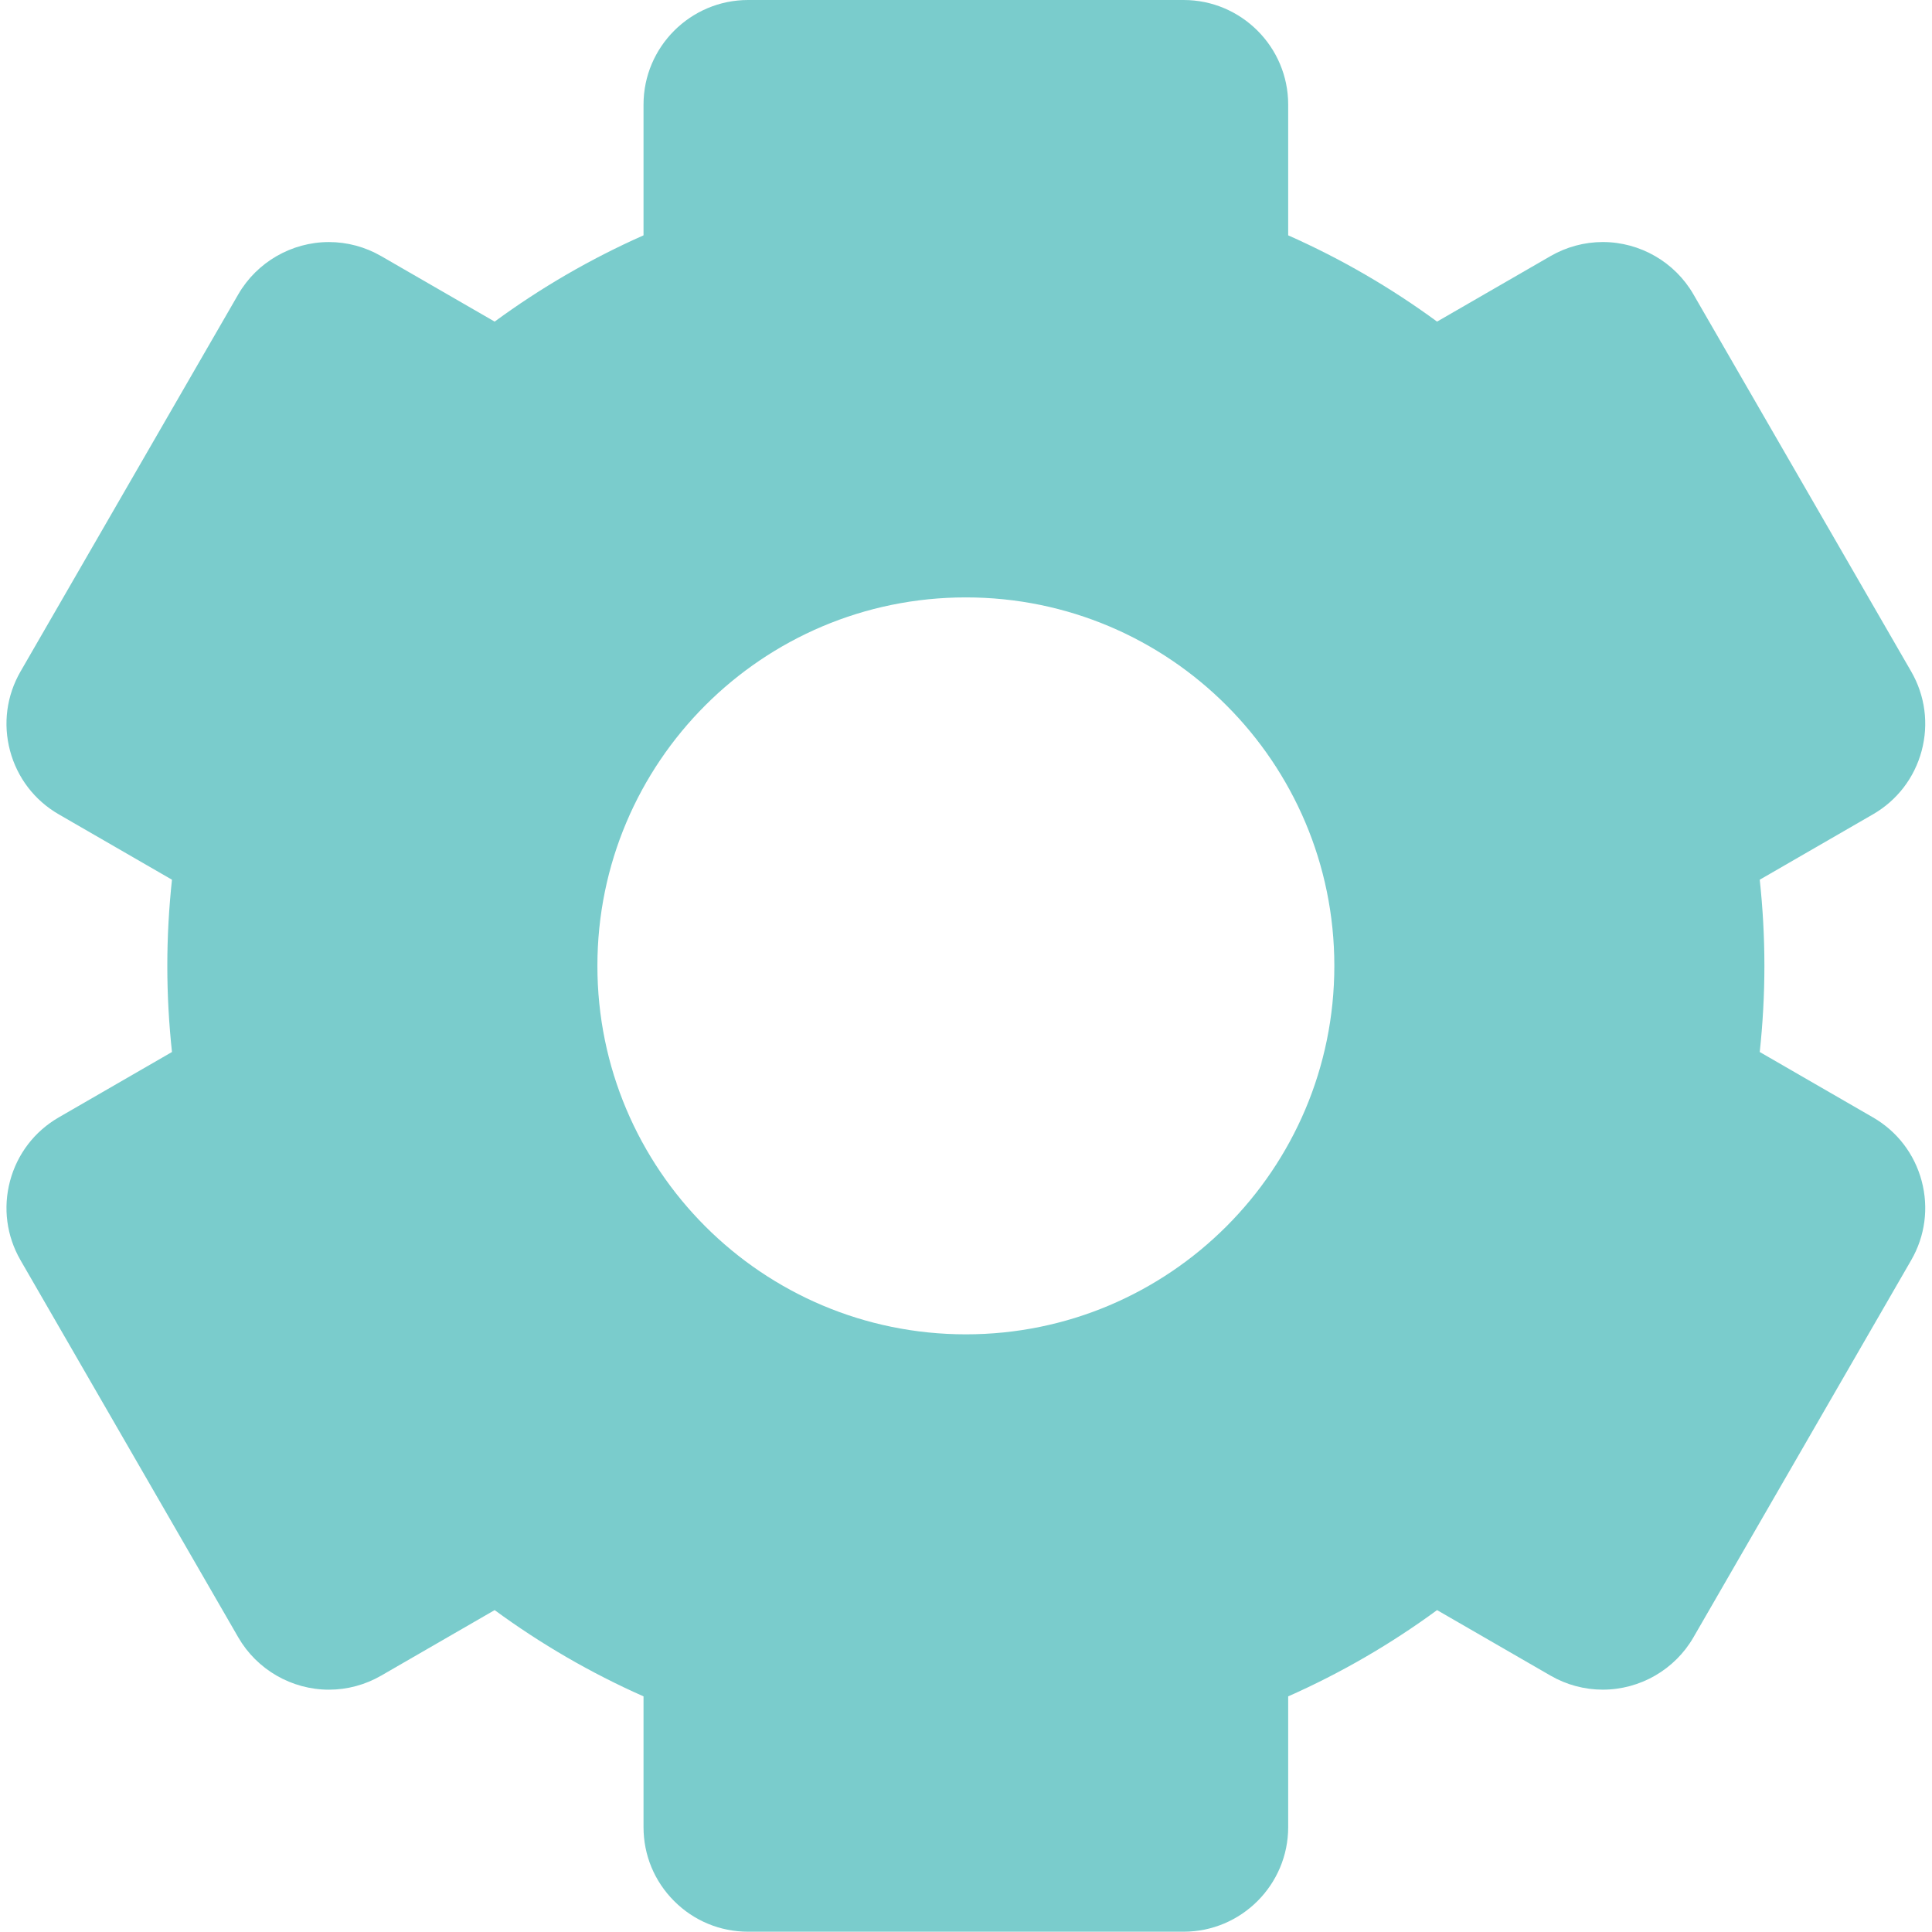
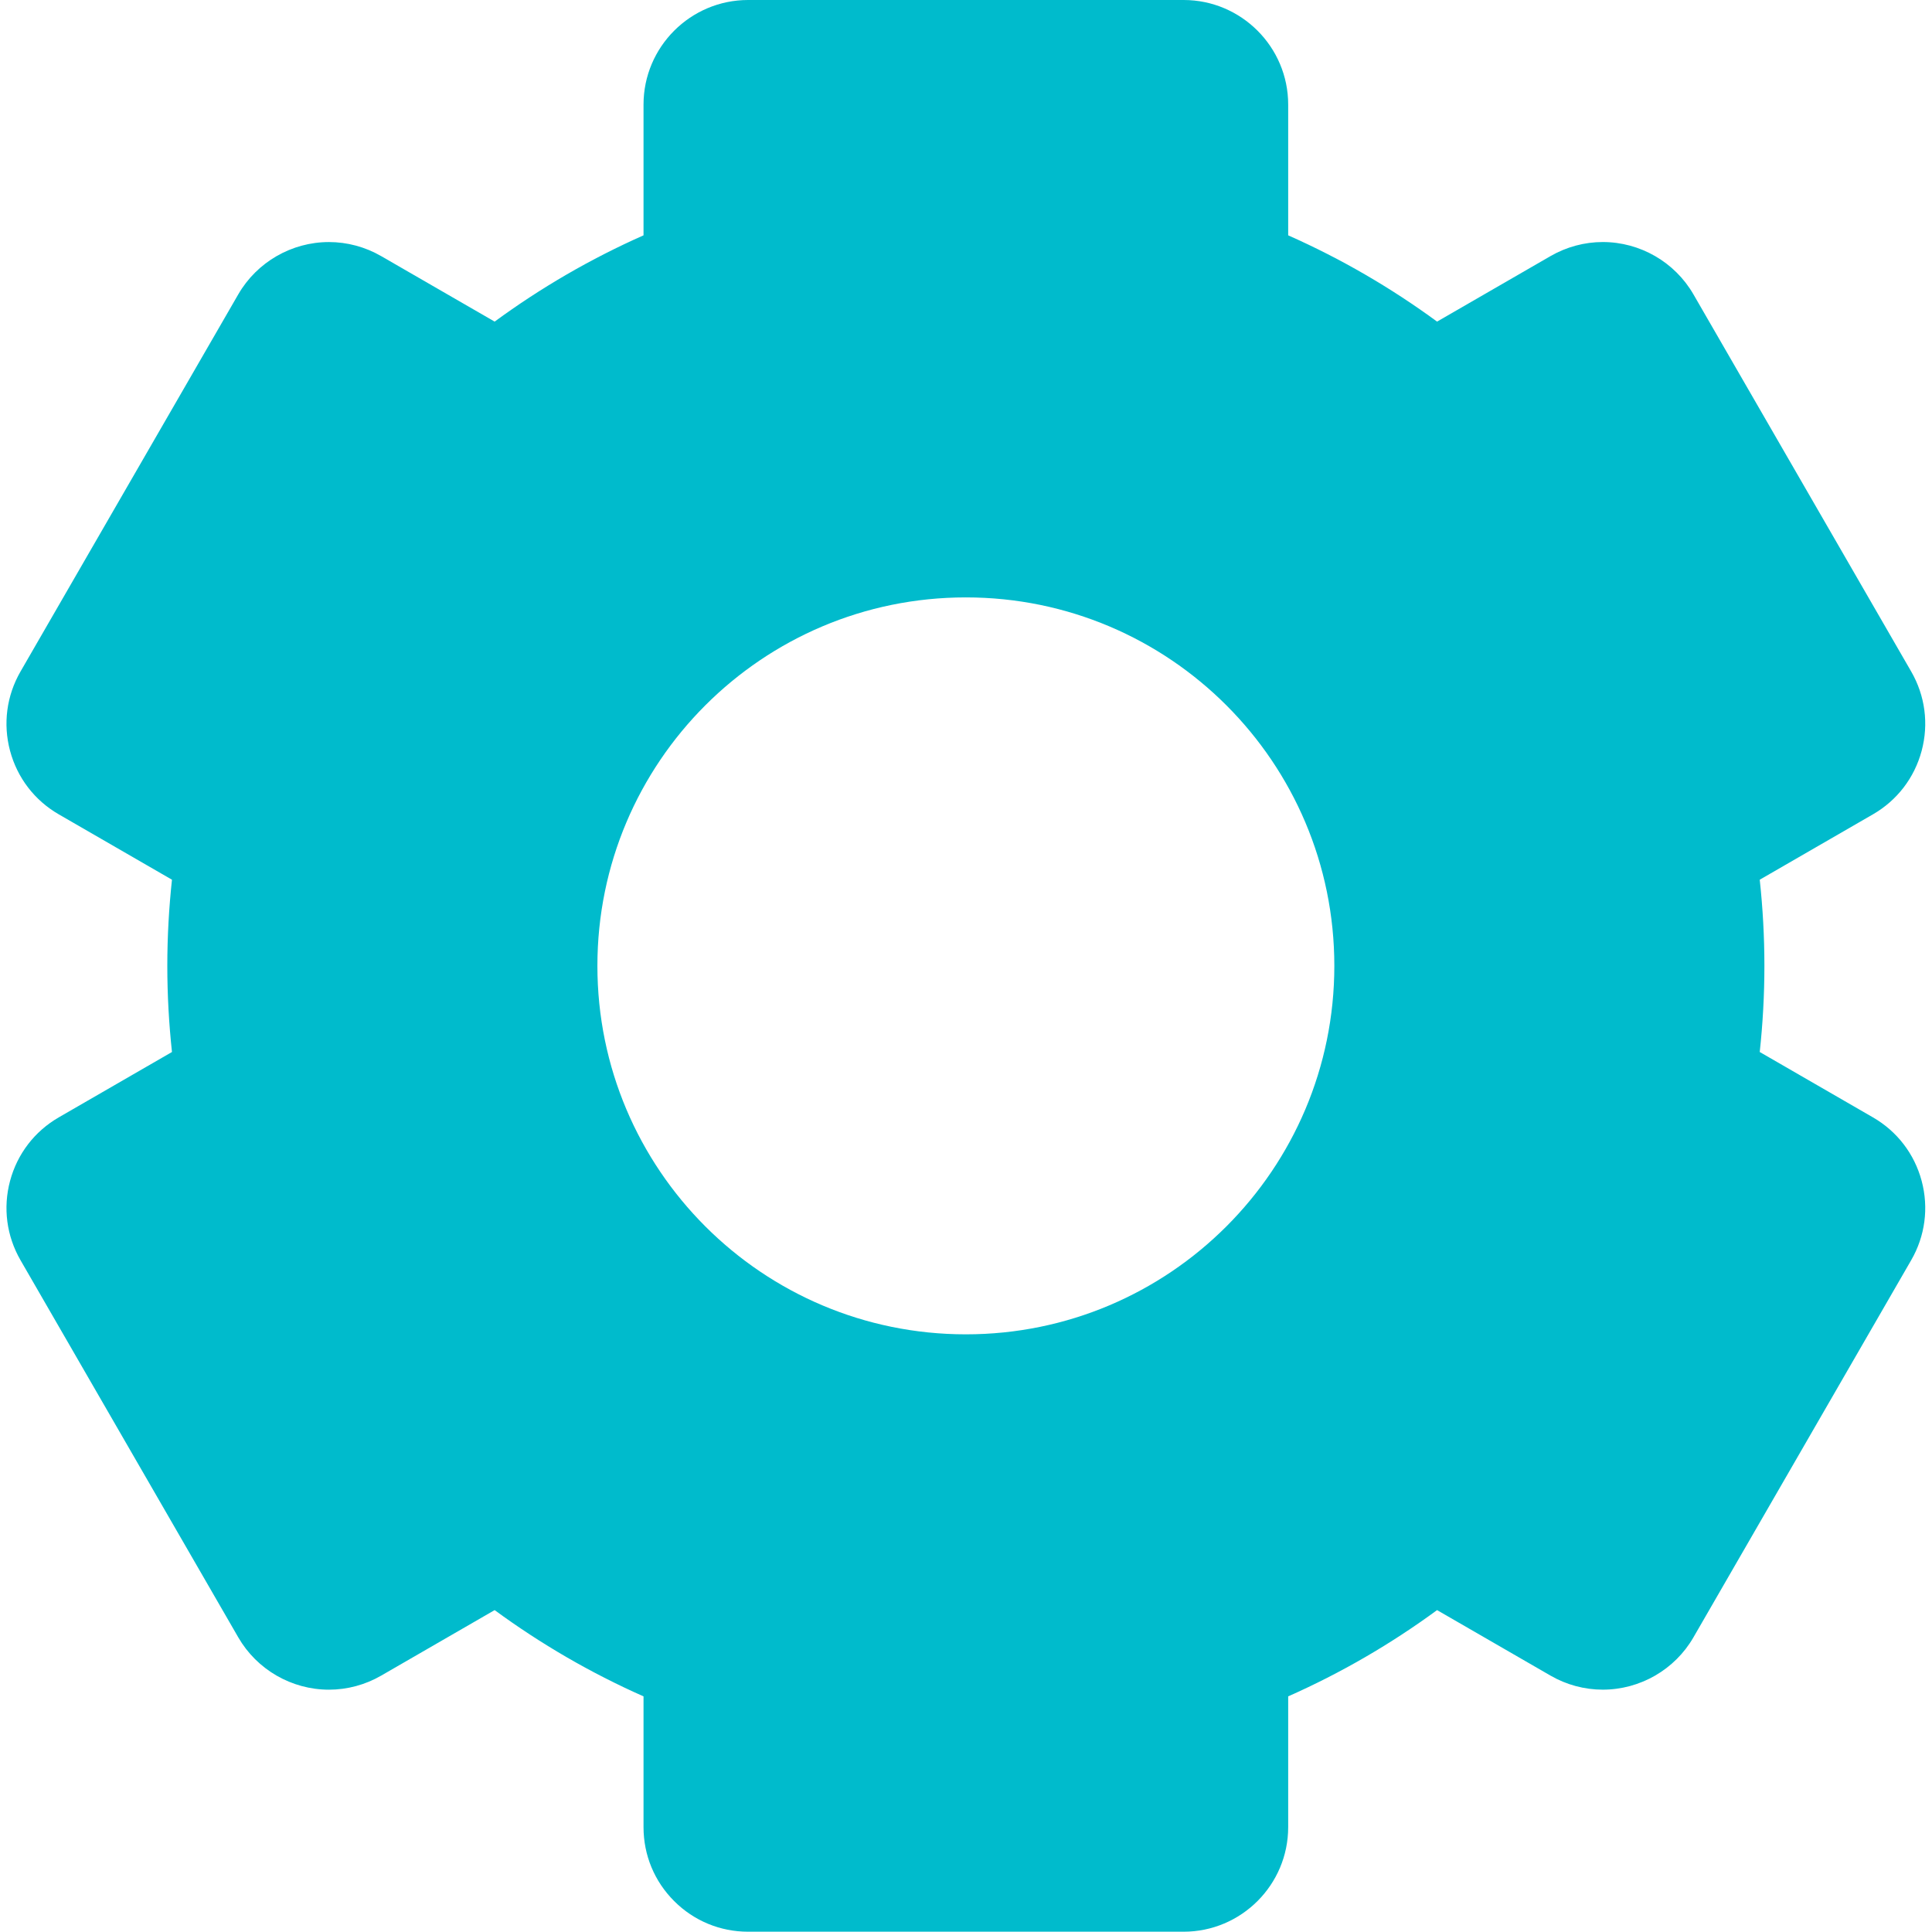
<svg xmlns="http://www.w3.org/2000/svg" width="80px" height="80px" viewBox="0 0 80 80" version="1.1">
  <g id="Icons/filter-Copy-2" stroke="none" stroke-width="1" fill="none" fill-rule="evenodd">
-     <path d="M77.553,46.267 L72.867,43.561 C72.993,42.389 73.06,41.199 73.06,39.994 C73.06,38.789 72.993,37.599 72.867,36.427 L77.553,33.721 C78.555,33.143 79.271,32.209 79.571,31.092 C79.87,29.974 79.716,28.807 79.138,27.805 L70.122,12.189 C69.35,10.852 67.912,10.022 66.367,10.022 C65.611,10.022 64.864,10.224 64.206,10.603 L59.506,13.317 C57.596,11.916 55.531,10.715 53.341,9.745 L53.341,4.331 C53.341,1.943 51.398,0 49.011,0 L30.978,0 C28.59,0 26.647,1.943 26.647,4.331 L26.647,9.745 C24.457,10.715 22.392,11.916 20.482,13.317 L15.782,10.604 C15.124,10.224 14.377,10.023 13.621,10.023 C12.076,10.023 10.638,10.853 9.866,12.189 L0.85,27.805 C0.272,28.807 0.118,29.974 0.417,31.092 C0.717,32.209 1.433,33.143 2.435,33.721 L7.121,36.427 C6.995,37.599 6.928,38.789 6.928,39.994 C6.928,41.199 6.995,42.389 7.121,43.561 L2.435,46.267 C1.433,46.845 0.717,47.779 0.417,48.897 C0.118,50.014 0.272,51.181 0.85,52.183 L9.866,67.799 C10.638,69.136 12.076,69.966 13.621,69.966 C14.377,69.966 15.124,69.765 15.782,69.385 L20.482,66.671 C22.392,68.072 24.457,69.273 26.647,70.243 L26.647,75.658 C26.647,76.815 27.097,77.902 27.916,78.72 C28.733,79.538 29.821,79.988 30.978,79.988 L49.01,79.988 C51.398,79.988 53.341,78.046 53.341,75.658 L53.341,70.243 C55.531,69.273 57.596,68.072 59.506,66.671 L64.206,69.385 C64.864,69.765 65.611,69.965 66.367,69.965 C67.912,69.965 69.35,69.136 70.122,67.799 L79.138,52.182 C79.716,51.181 79.87,50.014 79.571,48.896 C79.271,47.779 78.555,46.845 77.553,46.267 Z M39.994,55.252 C31.568,55.252 24.737,48.42 24.737,39.994 C24.737,31.568 31.568,24.737 39.994,24.737 C48.42,24.737 55.252,31.568 55.252,39.994 C55.252,48.42 48.42,55.252 39.994,55.252 Z" id="Shape" fill="#7ACCCC" fill-rule="nonzero" />
+     <path d="M77.553,46.267 L72.867,43.561 C72.993,42.389 73.06,41.199 73.06,39.994 C73.06,38.789 72.993,37.599 72.867,36.427 L77.553,33.721 C78.555,33.143 79.271,32.209 79.571,31.092 C79.87,29.974 79.716,28.807 79.138,27.805 L70.122,12.189 C69.35,10.852 67.912,10.022 66.367,10.022 C65.611,10.022 64.864,10.224 64.206,10.603 L59.506,13.317 C57.596,11.916 55.531,10.715 53.341,9.745 L53.341,4.331 C53.341,1.943 51.398,0 49.011,0 L30.978,0 C28.59,0 26.647,1.943 26.647,4.331 L26.647,9.745 C24.457,10.715 22.392,11.916 20.482,13.317 L15.782,10.604 C15.124,10.224 14.377,10.023 13.621,10.023 C12.076,10.023 10.638,10.853 9.866,12.189 L0.85,27.805 C0.272,28.807 0.118,29.974 0.417,31.092 C0.717,32.209 1.433,33.143 2.435,33.721 L7.121,36.427 C6.995,37.599 6.928,38.789 6.928,39.994 C6.928,41.199 6.995,42.389 7.121,43.561 L2.435,46.267 C1.433,46.845 0.717,47.779 0.417,48.897 C0.118,50.014 0.272,51.181 0.85,52.183 L9.866,67.799 C10.638,69.136 12.076,69.966 13.621,69.966 C14.377,69.966 15.124,69.765 15.782,69.385 L20.482,66.671 C22.392,68.072 24.457,69.273 26.647,70.243 L26.647,75.658 C26.647,76.815 27.097,77.902 27.916,78.72 C28.733,79.538 29.821,79.988 30.978,79.988 L49.01,79.988 C51.398,79.988 53.341,78.046 53.341,75.658 L53.341,70.243 C55.531,69.273 57.596,68.072 59.506,66.671 L64.206,69.385 C64.864,69.765 65.611,69.965 66.367,69.965 C67.912,69.965 69.35,69.136 70.122,67.799 L79.138,52.182 C79.716,51.181 79.87,50.014 79.571,48.896 C79.271,47.779 78.555,46.845 77.553,46.267 Z M39.994,55.252 C31.568,55.252 24.737,48.42 24.737,39.994 C24.737,31.568 31.568,24.737 39.994,24.737 C48.42,24.737 55.252,31.568 55.252,39.994 C55.252,48.42 48.42,55.252 39.994,55.252 Z" id="Shape" fill="#00BBCC" fill-rule="nonzero" />
  </g>
</svg>
